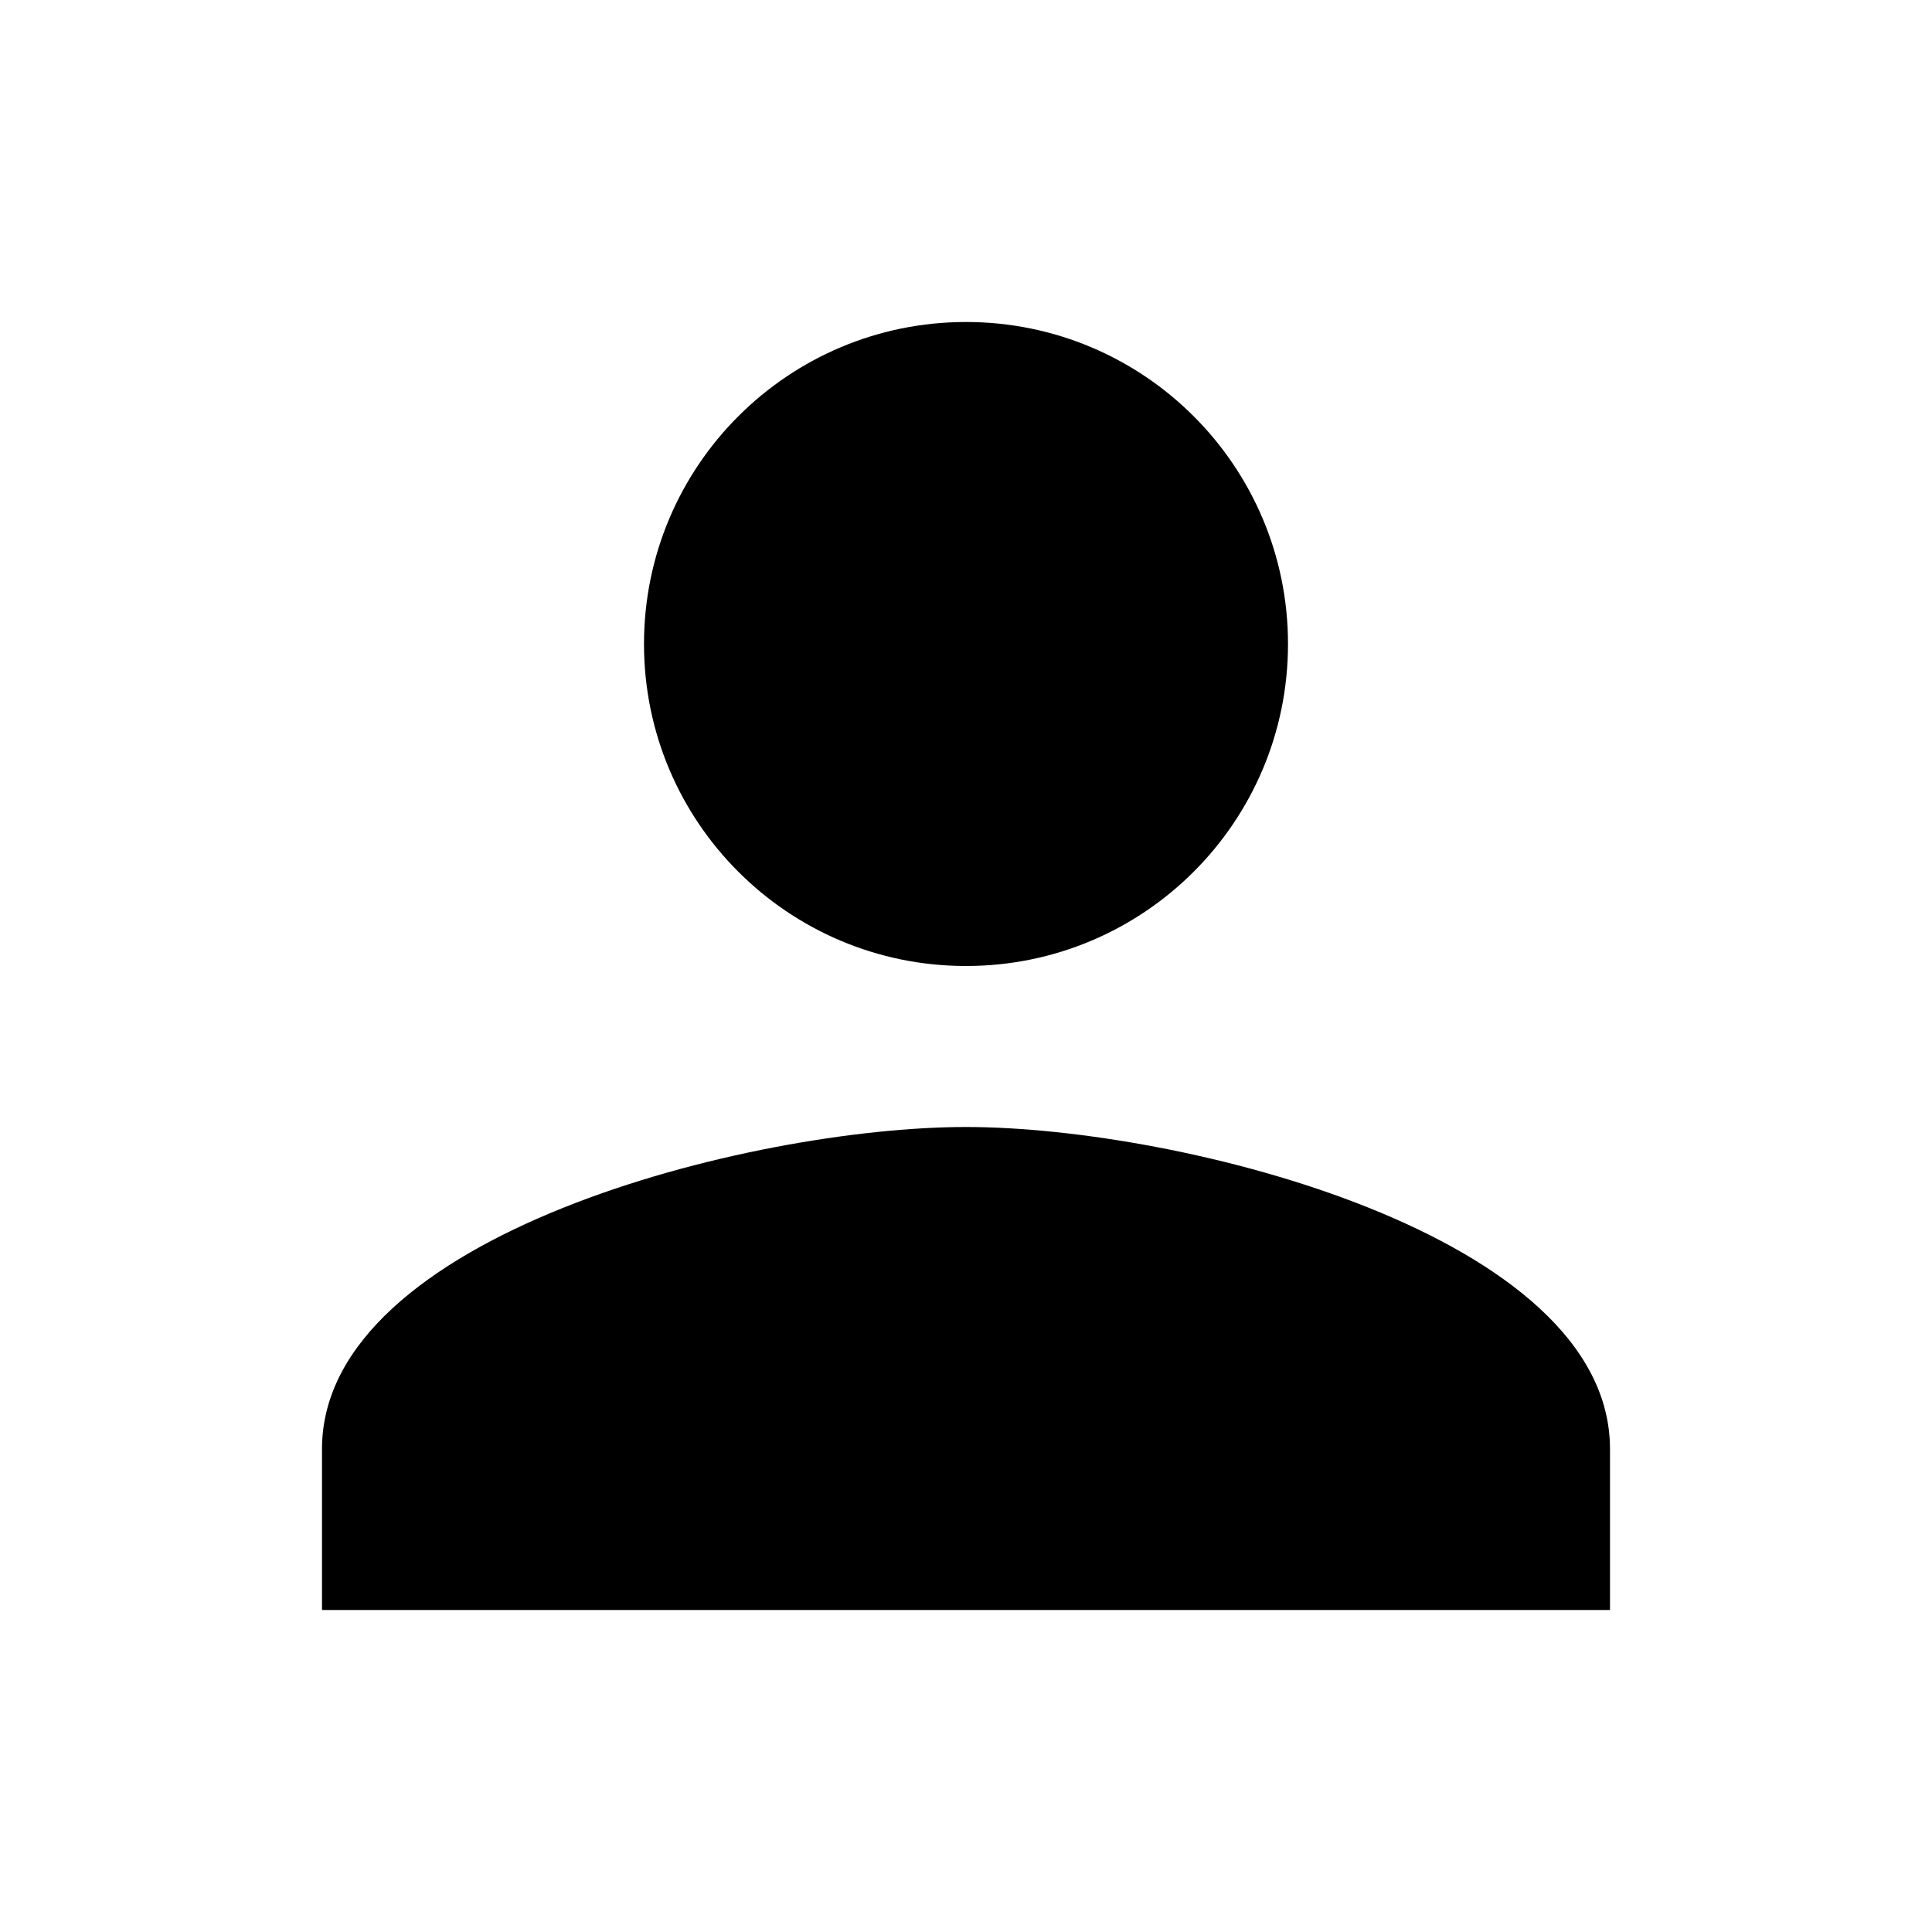
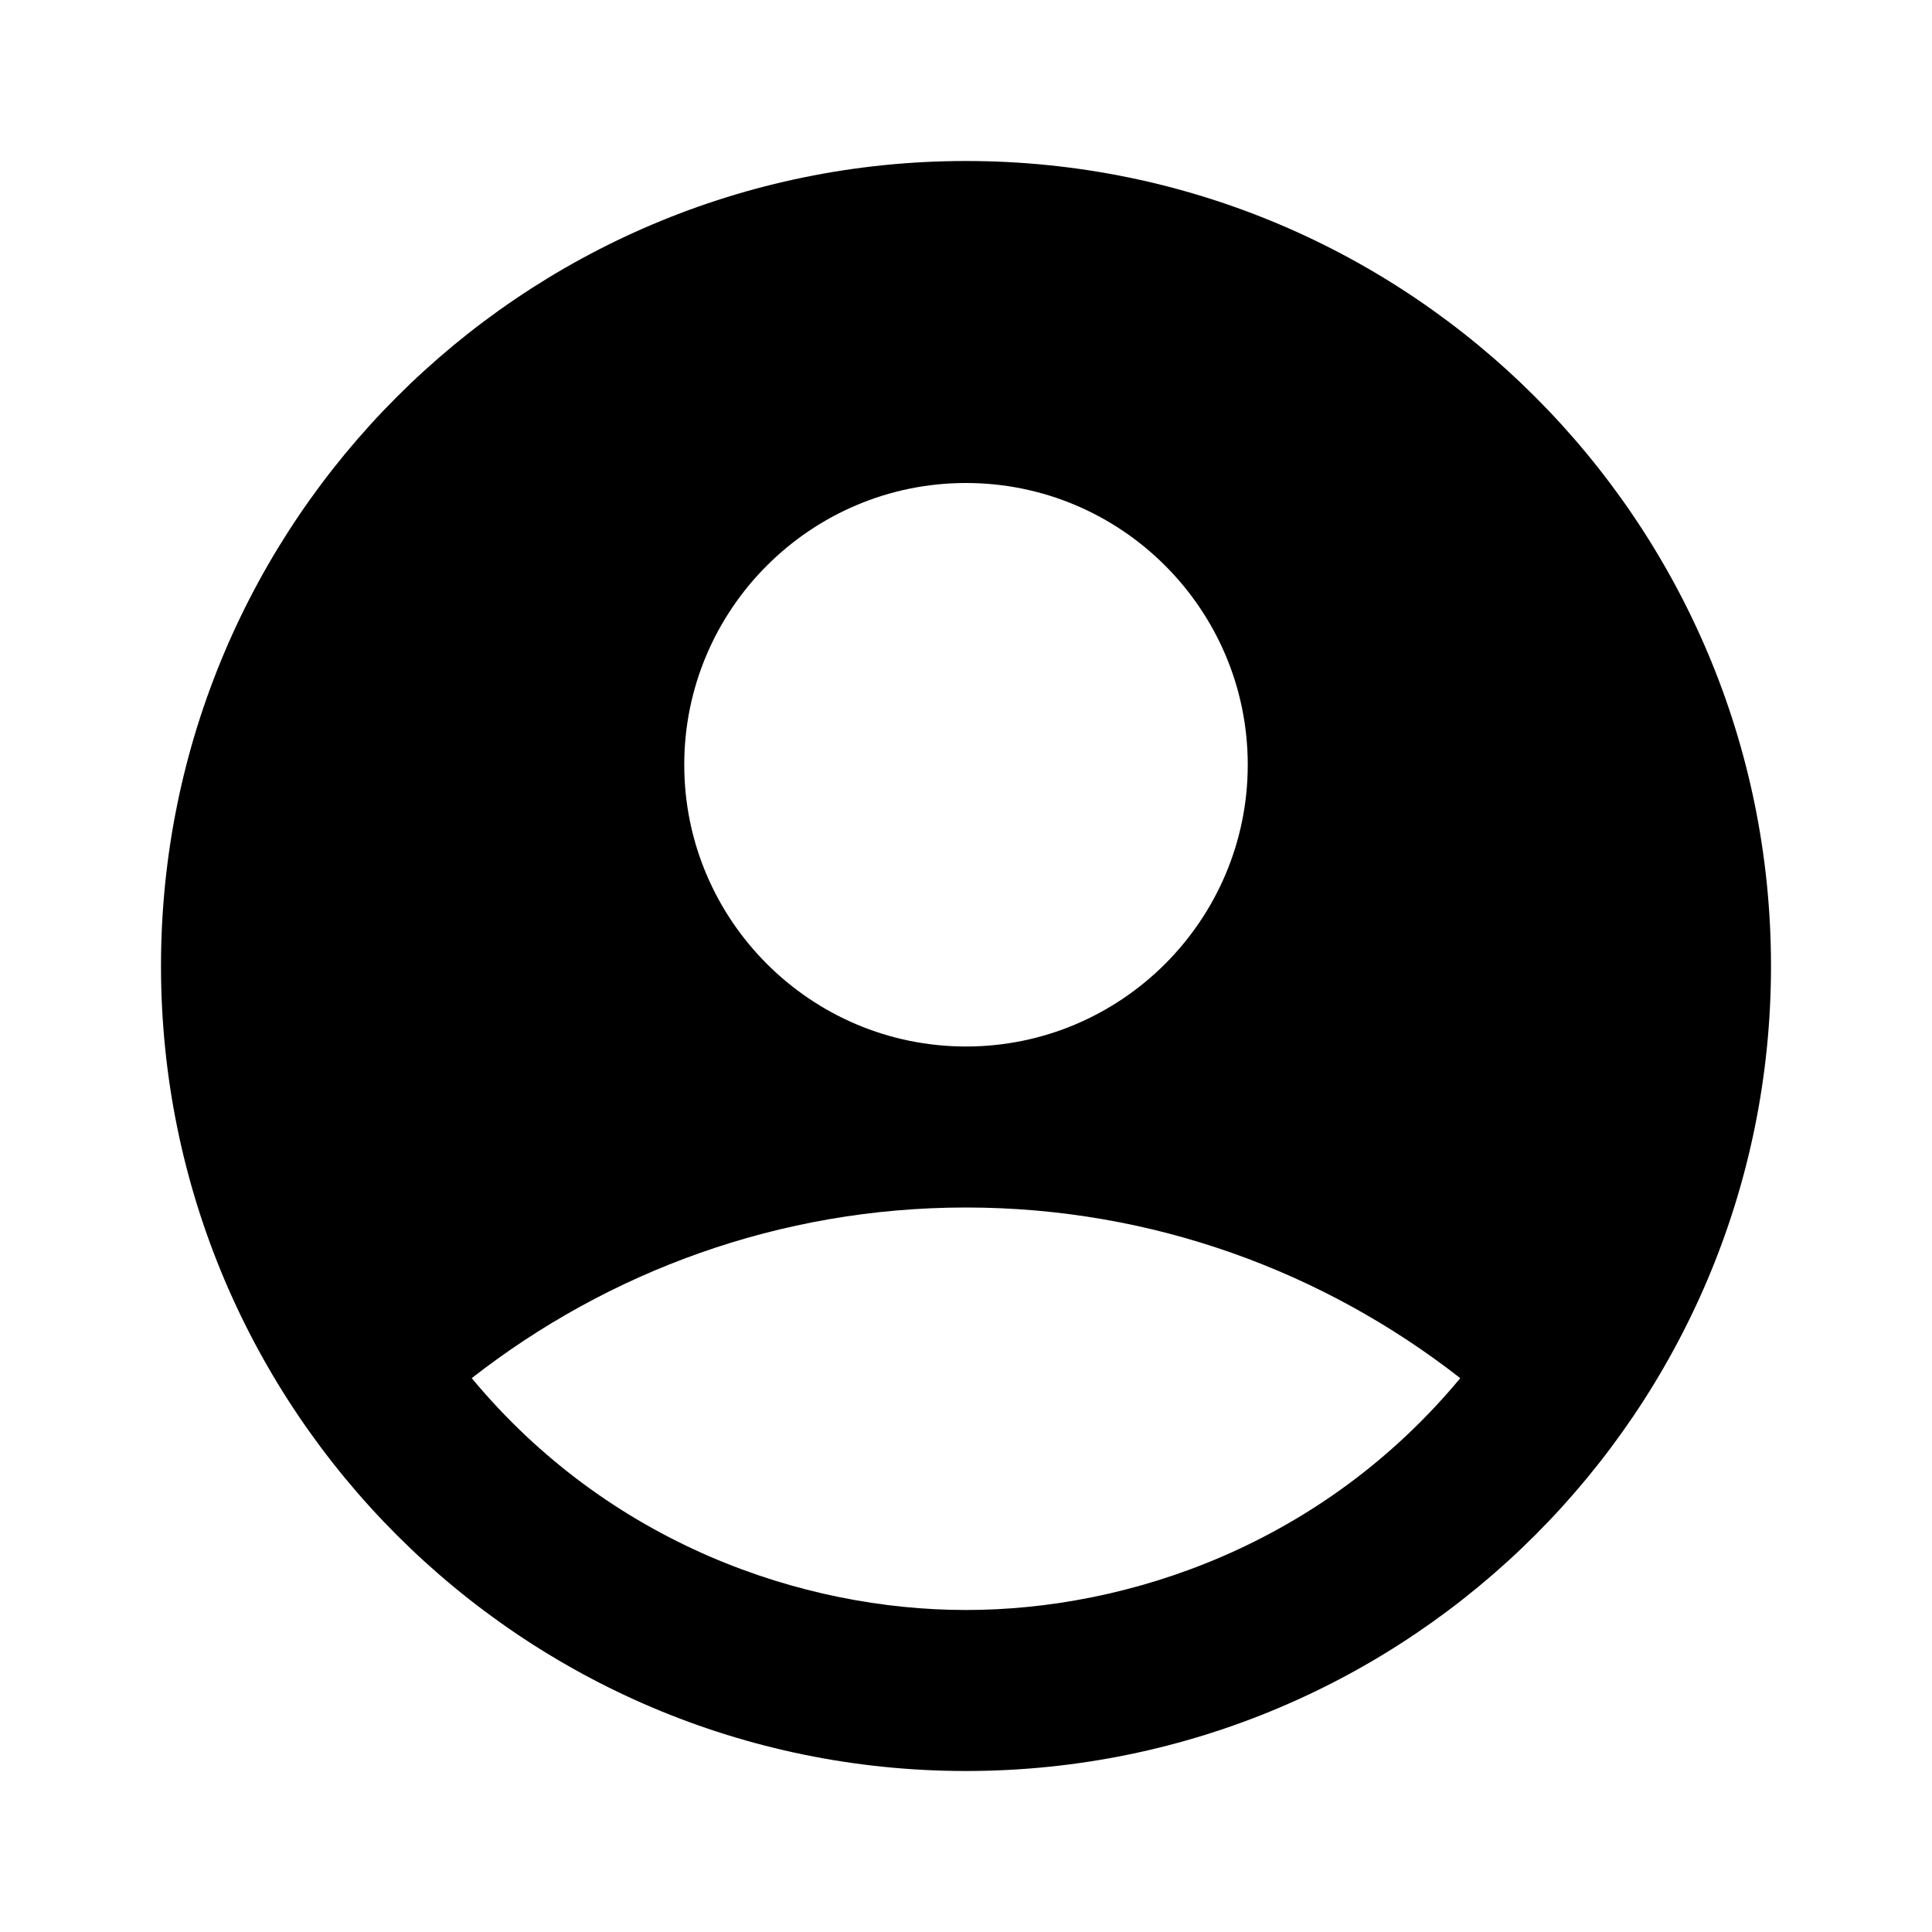
- <svg xmlns="http://www.w3.org/2000/svg" height="24px" viewBox="0 0 24 24" width="24px" fill="#000000">
-   <path d="M0 0h24v24H0z" fill="none" />
-   <path d="M12 12c2.21 0 4-1.79 4-4s-1.79-4-4-4-4 1.79-4 4 1.79 4 4 4zm0 2c-2.67 0-8 1.34-8 4v2h16v-2c0-2.66-5.33-4-8-4z" />
+ <svg xmlns="http://www.w3.org/2000/svg" enable-background="new 0 0 24 24" height="24px" viewBox="0 0 24 24" width="24px" fill="#000000">
+   <g>
+     <rect fill="none" height="24" width="24" />
+   </g>
+   <g>
+     <path d="M12 2C6.48 2 2 6.48 2 12s4.48 10 10 10 10-4.48 10-10S17.52 2 12 2zm0 4c1.93 0 3.5 1.57 3.5 3.5S13.93 13 12 13s-3.5-1.57-3.5-3.5S10.07 6 12 6zm0 14c-2.03 0-4.43-.82-6.14-2.88C7.55 15.8 9.68 15 12 15s4.45.8 6.14 2.12C16.43 19.18 14.03 20 12 20z" />
+   </g>
</svg>
